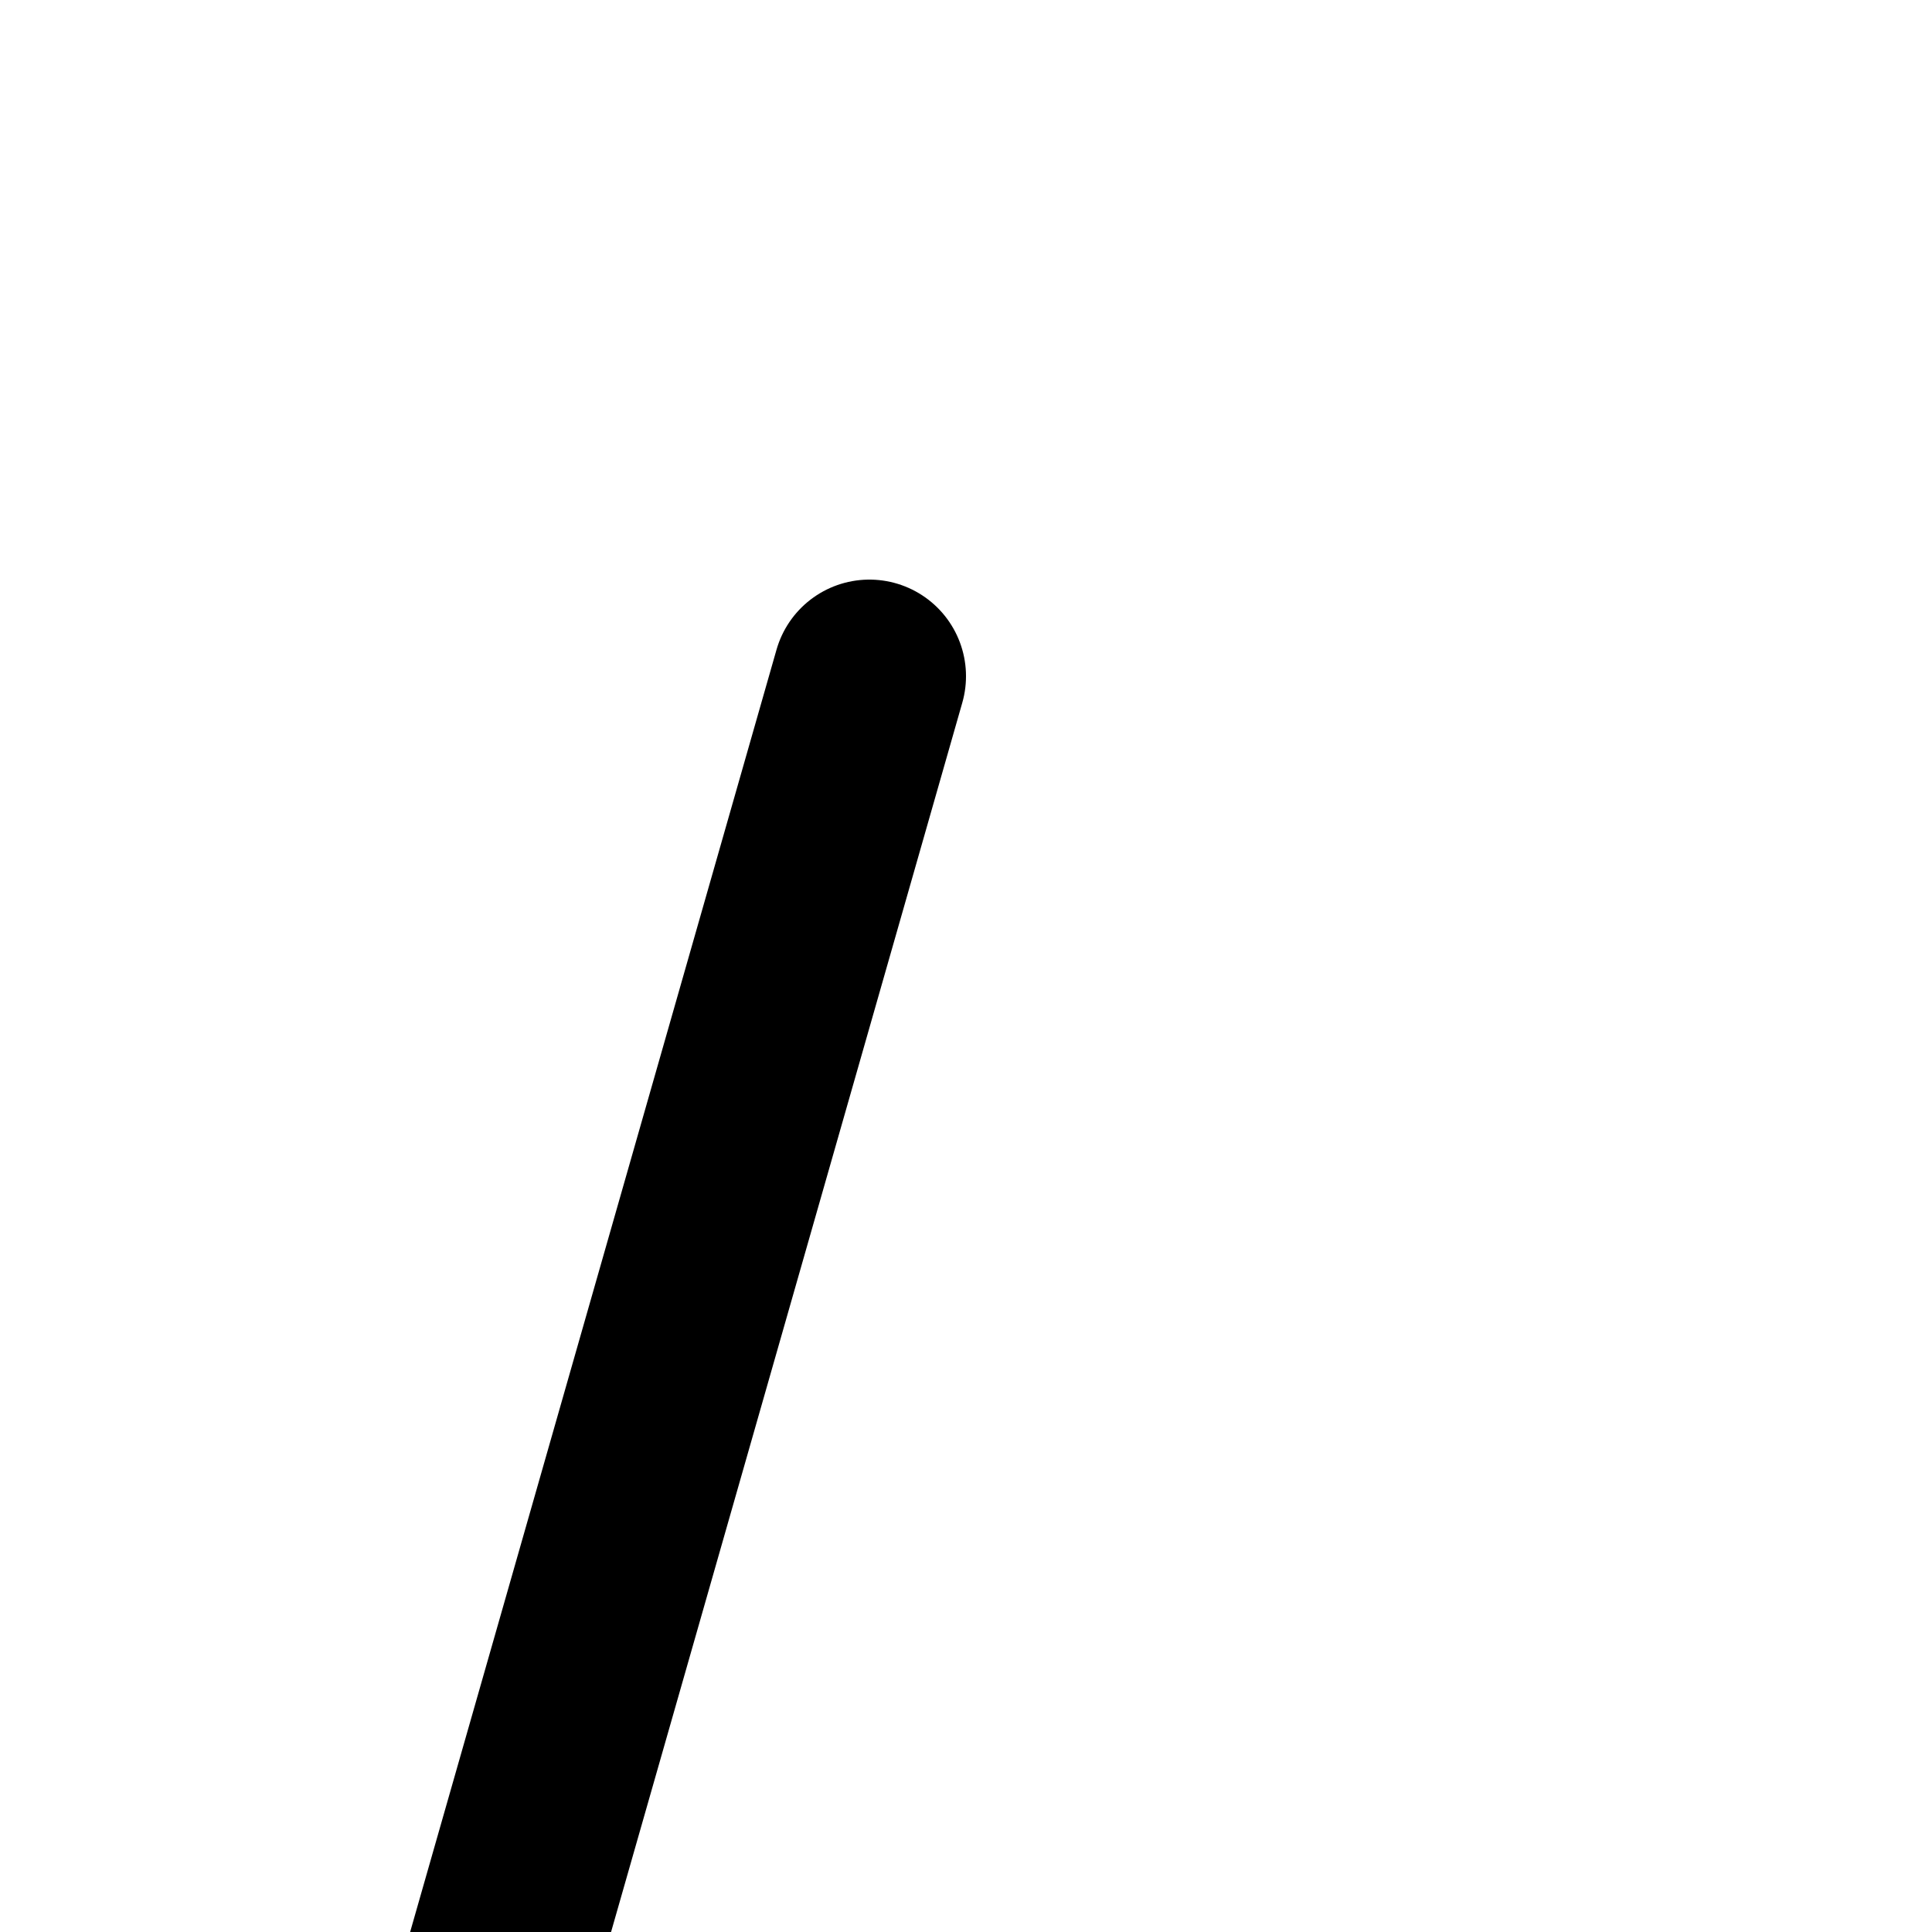
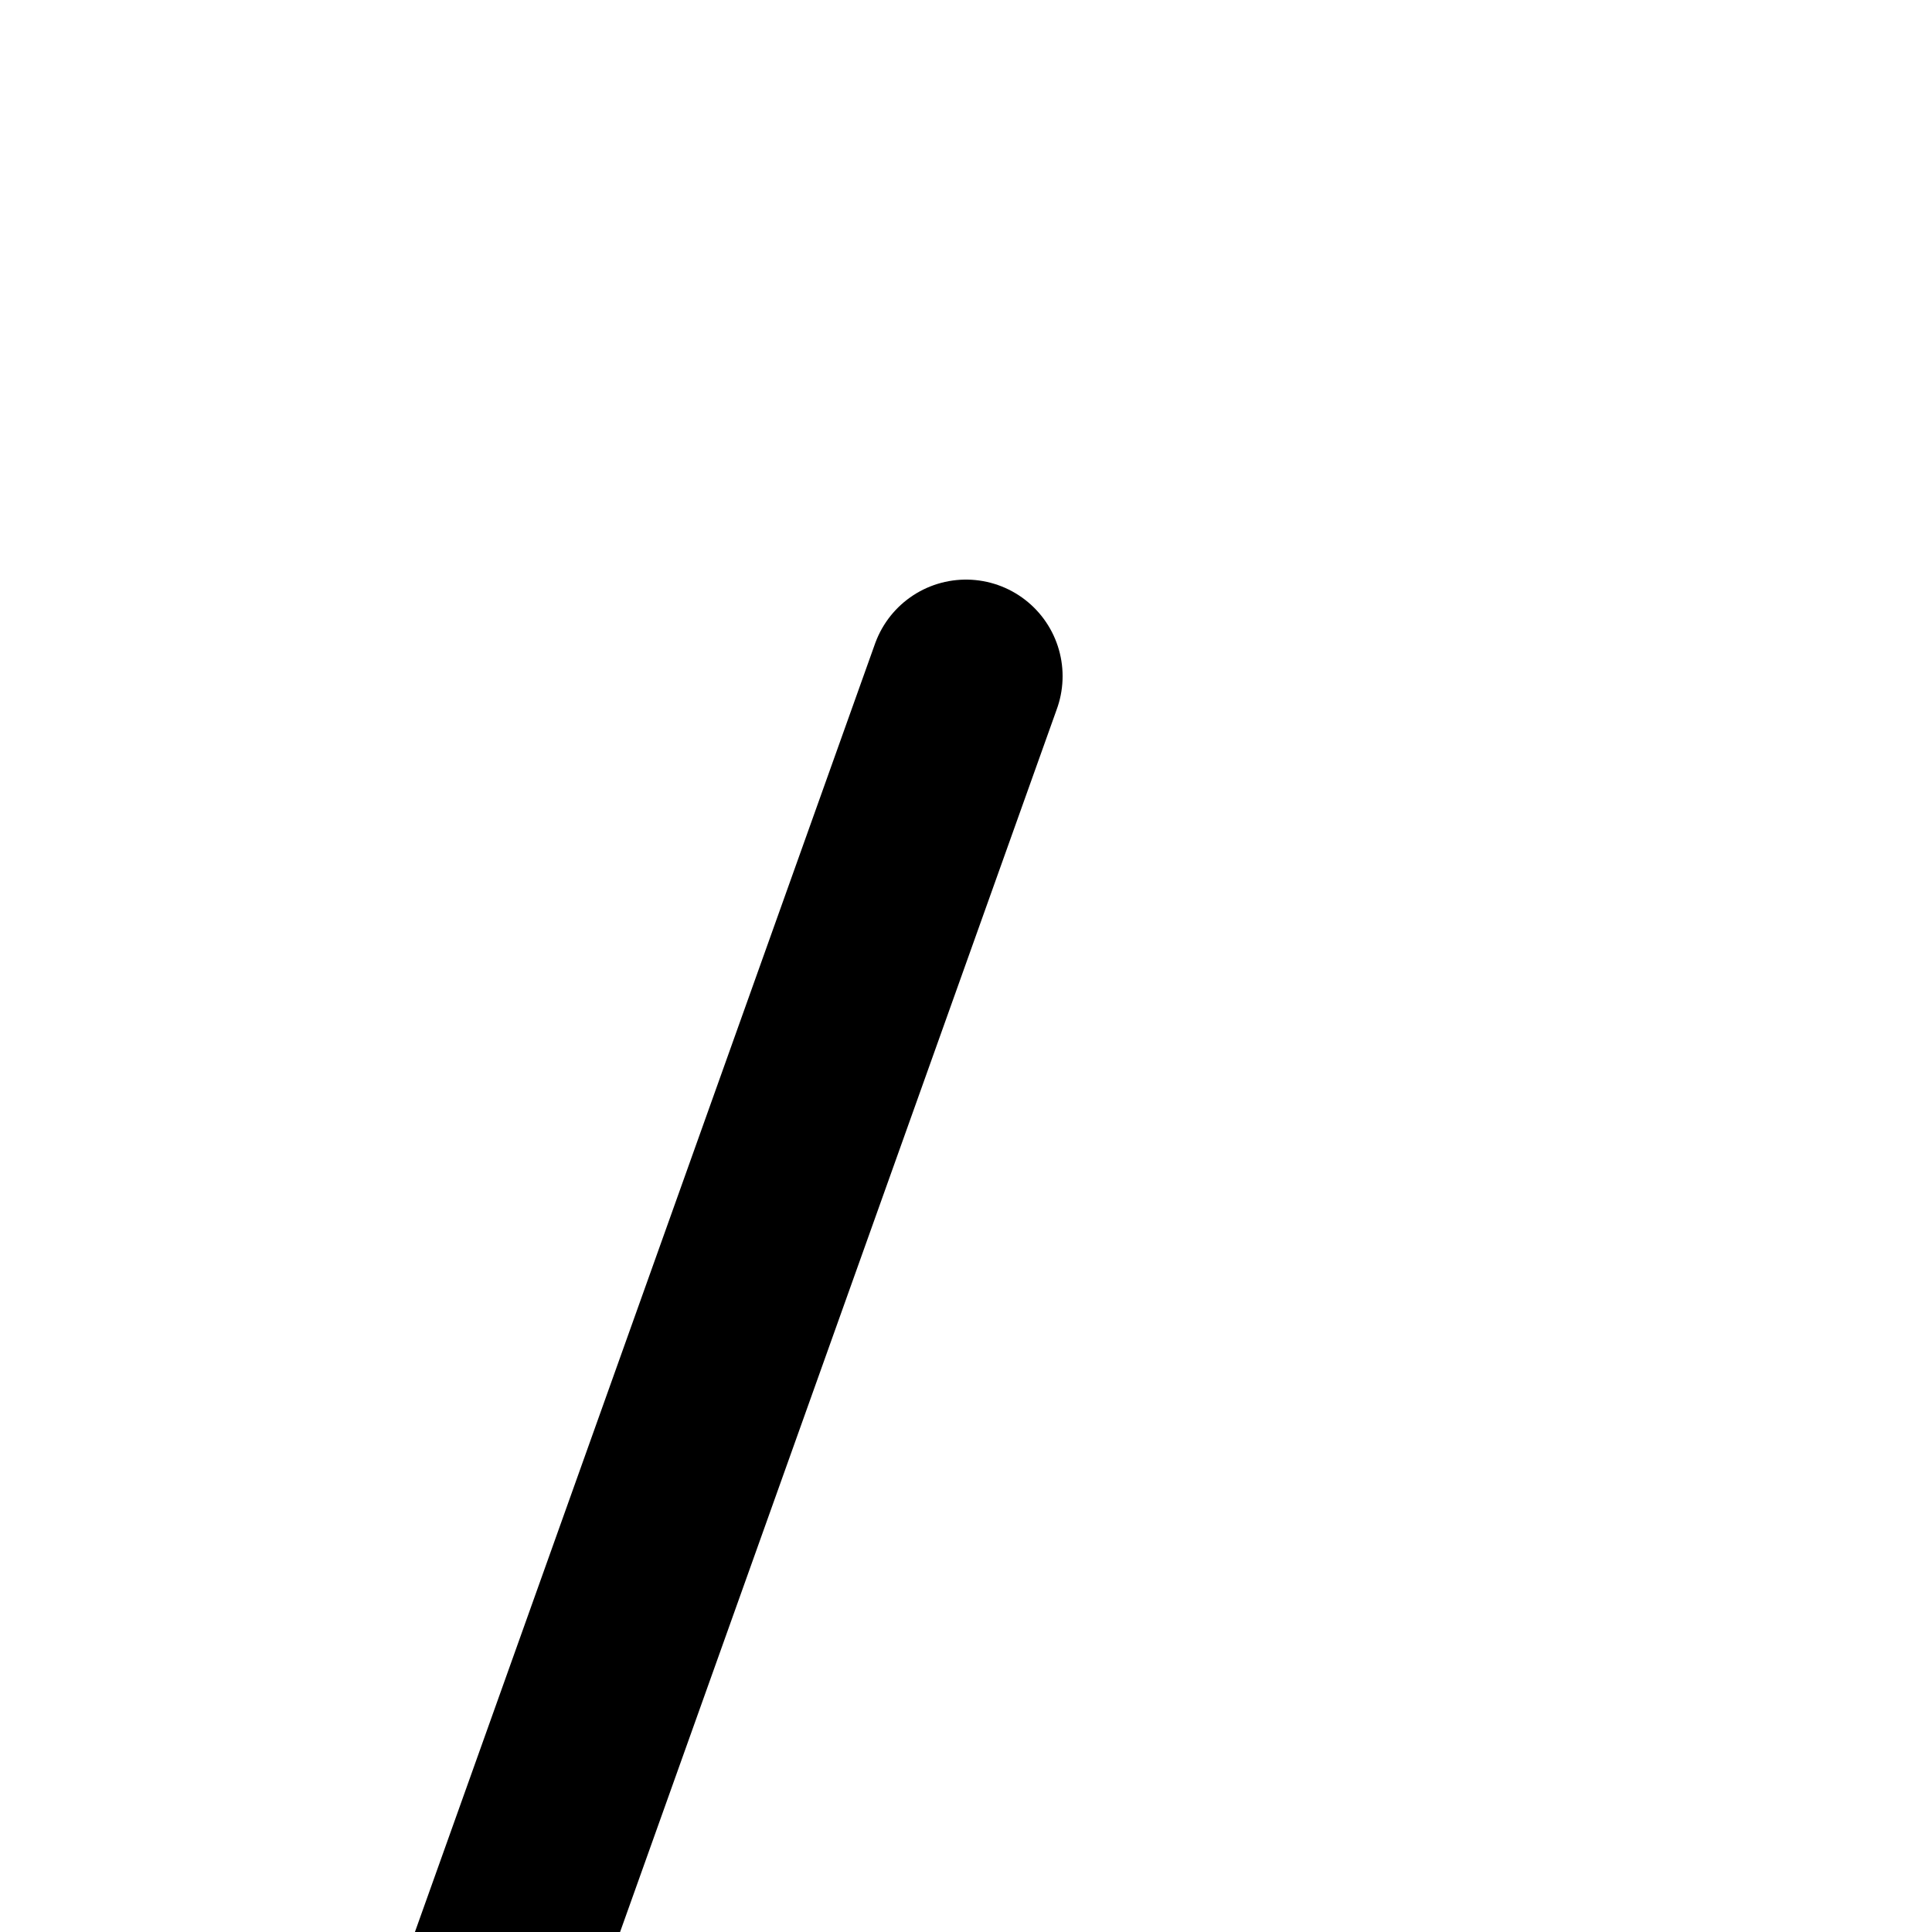
<svg xmlns="http://www.w3.org/2000/svg" width="1000" height="1000" viewBox="0 0 1000 1000" version="1.1" id="svg5">
  <defs id="defs2" />
  <g id="layer1">
-     <path d="M 250,1050 450,350" style="fill:none;stroke:#000000;stroke-width:100px;stroke-linecap:round;stroke-linejoin:round;stroke-opacity:1" id="path14543" />
+     <path d="M 250,1050 500,350" style="fill:none;stroke:#000000;stroke-width:100px;stroke-linecap:round;stroke-linejoin:round;stroke-opacity:1" id="path14543" />
  </g>
</svg>
